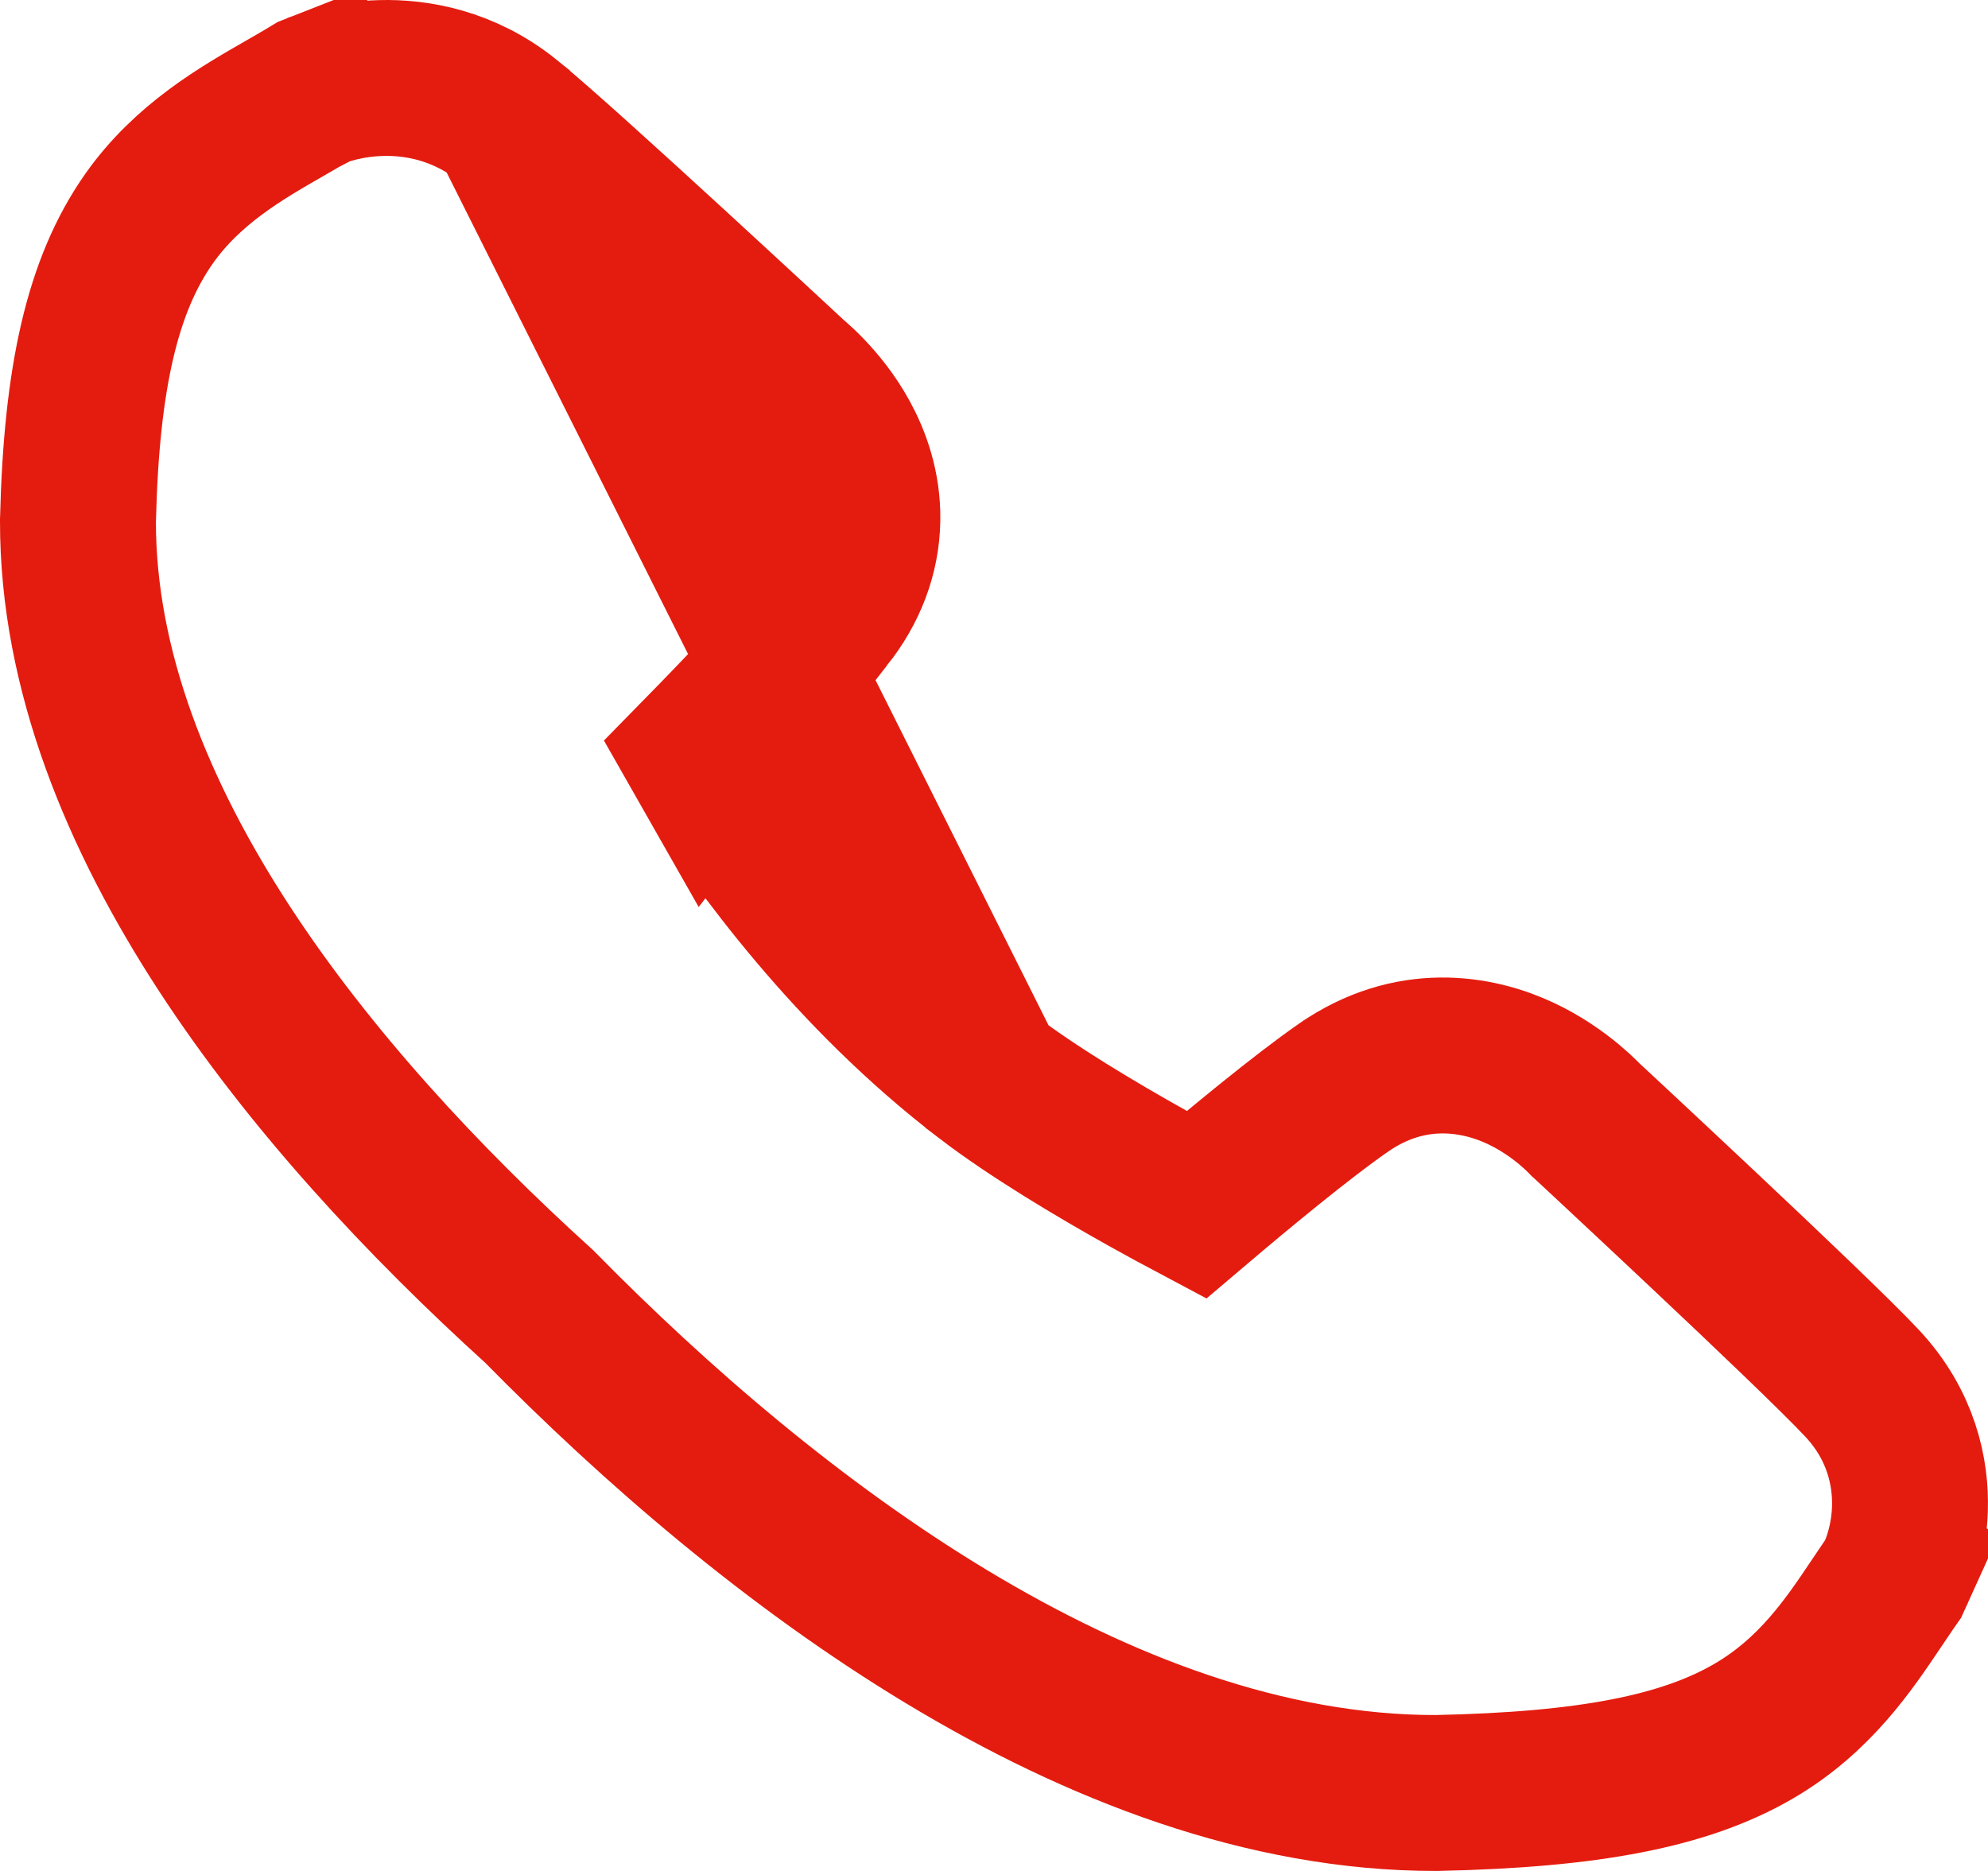
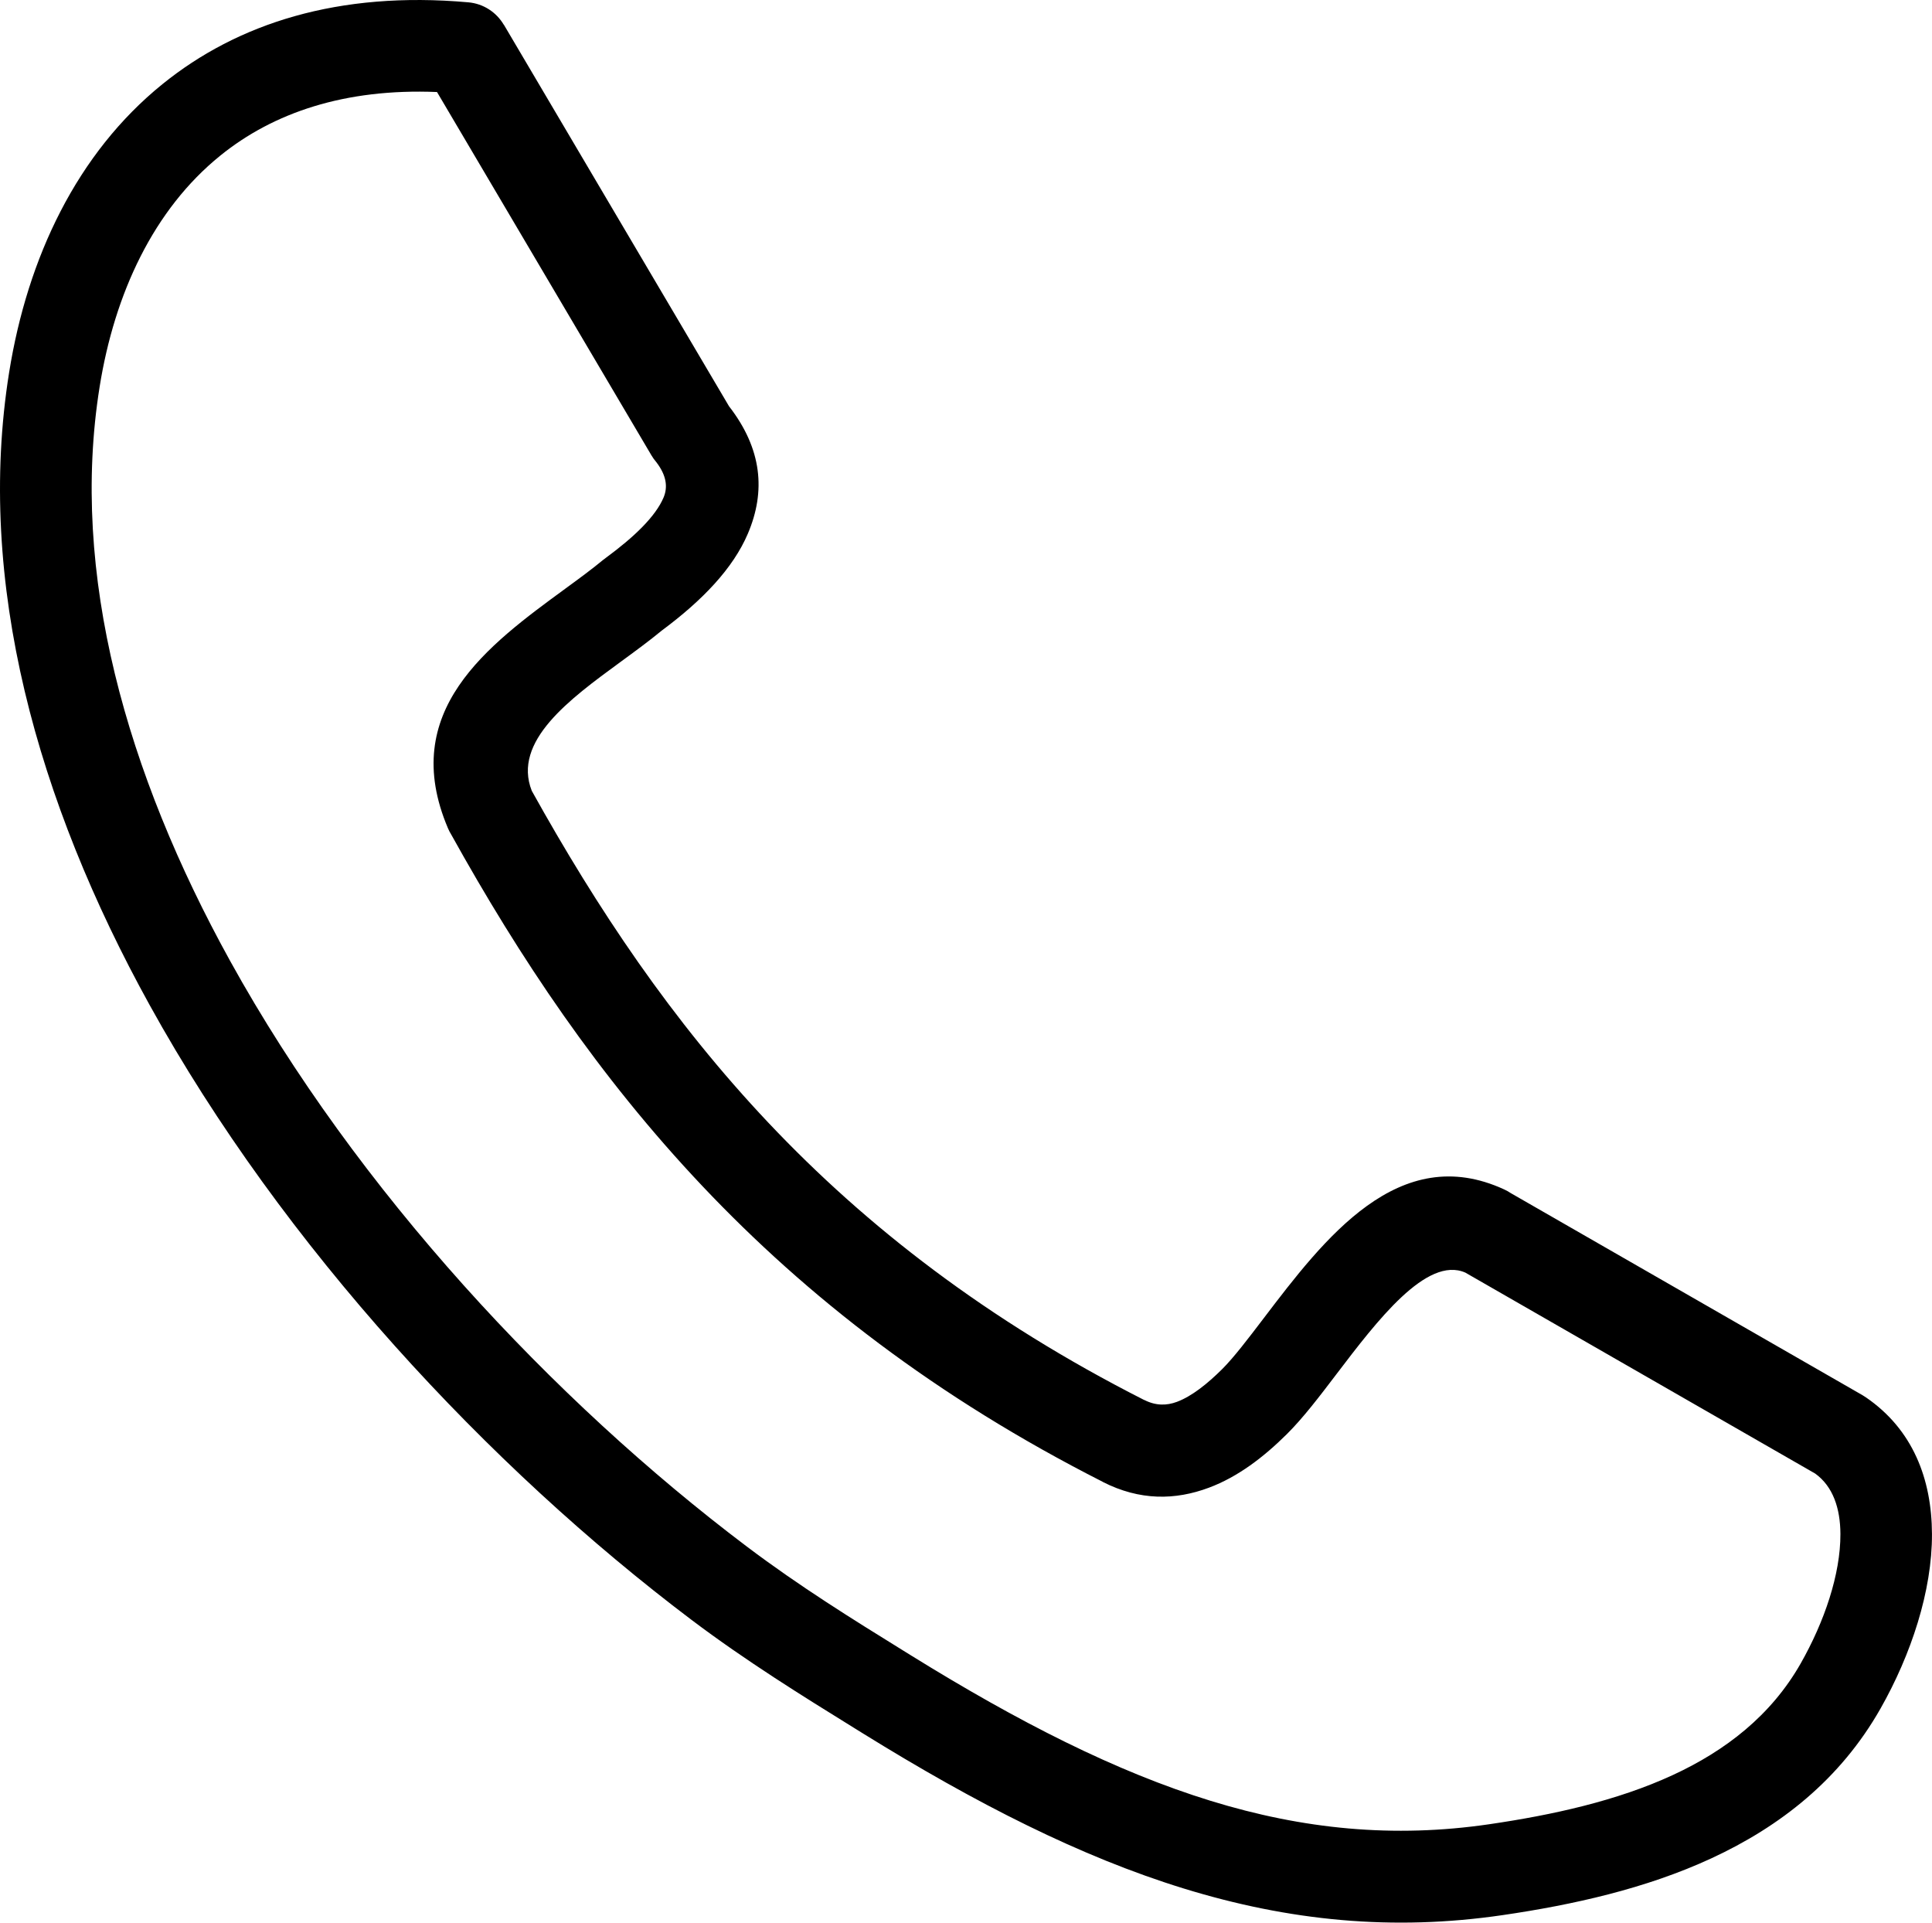
- <svg xmlns="http://www.w3.org/2000/svg" width="51" height="48" viewBox="0 0 51 48" fill="none">
-   <path d="M25.325 27.627L25.325 27.627C26.484 28.513 28.096 29.479 29.473 30.247C29.922 30.497 30.338 30.722 30.692 30.91C31.778 29.988 33.393 28.65 34.465 27.905L34.467 27.904C36.182 26.715 37.897 27.014 39.013 27.539C39.547 27.79 39.968 28.098 40.25 28.332C40.394 28.452 40.51 28.56 40.595 28.644C40.628 28.676 40.656 28.705 40.68 28.73L40.699 28.747L40.889 28.923C41.052 29.075 41.286 29.294 41.572 29.56C42.141 30.091 42.914 30.814 43.723 31.576C45.307 33.067 47.124 34.796 47.765 35.483C48.782 36.567 49.028 37.789 48.997 38.716C48.982 39.165 48.904 39.543 48.828 39.815C48.79 39.952 48.751 40.067 48.717 40.157C48.7 40.201 48.685 40.24 48.672 40.272C48.665 40.288 48.659 40.303 48.653 40.315L48.645 40.333L48.642 40.341L48.64 40.345L48.639 40.347C48.639 40.348 48.638 40.349 46.819 39.519L48.638 40.349L48.564 40.512L48.461 40.659C48.356 40.811 48.249 40.971 48.138 41.137C47.43 42.193 46.559 43.493 45.005 44.404C43.224 45.448 40.749 45.917 36.882 45.999L36.862 46L36.842 46C32.463 46.005 28.154 44.329 24.277 41.987C20.403 39.648 16.822 36.562 13.833 33.519C10.854 30.82 7.934 27.681 5.744 24.318C3.553 20.953 1.996 17.214 2 13.376L2 13.353L2.001 13.329C2.09 9.692 2.623 7.315 3.825 5.608C4.809 4.21 6.192 3.417 7.294 2.785C7.495 2.669 7.687 2.559 7.866 2.452L8.012 2.364L8.17 2.302L8.897 4.165C8.17 2.302 8.171 2.302 8.172 2.302L8.174 2.301L8.177 2.3L8.185 2.297L8.202 2.29C8.214 2.286 8.228 2.281 8.243 2.275C8.275 2.264 8.312 2.251 8.356 2.237C8.444 2.209 8.558 2.176 8.695 2.143C8.965 2.079 9.339 2.013 9.78 2.002C10.669 1.978 11.895 2.177 13.028 3.093L25.325 27.627ZM25.325 27.627C21.844 24.967 19.477 21.655 18.184 19.683M25.325 27.627L18.184 19.683M18.184 19.683L17.978 19.321C18.97 18.309 20.386 16.831 21.178 15.843L18.184 19.683ZM20.287 9.677C20.314 9.7 20.345 9.727 20.38 9.758C20.469 9.836 20.585 9.944 20.715 10.079C20.967 10.341 21.308 10.742 21.59 11.262C21.873 11.783 22.137 12.494 22.123 13.337C22.108 14.215 21.795 15.074 21.178 15.843L20.287 9.677ZM20.287 9.677L20.267 9.659L20.078 9.483C19.914 9.331 19.679 9.113 19.393 8.848C18.821 8.319 18.044 7.601 17.225 6.849C15.618 5.373 13.76 3.684 13.028 3.093L20.287 9.677Z" stroke="#E41C0F" stroke-width="4" />
+ <svg xmlns="http://www.w3.org/2000/svg" version="1.1" id="Layer_1" x="0px" y="0px" width="122.88px" height="122.267px" viewBox="0 0 122.88 122.267" enable-background="new 0 0 122.88 122.267" xml:space="preserve">
+   <g>
+     <path d="M33.822,50.291c4.137,7.442,8.898,14.604,15.074,21.133C55.1,77.984,62.782,83.962,72.771,89.03l0.01,0.005l0.002-0.005 c0.728,0.371,1.421,0.362,2.072,0.118c0.944-0.353,1.927-1.137,2.883-2.086c0.729-0.726,1.643-1.924,2.631-3.223 c3.846-5.054,8.601-11.301,15.314-8.193c0.142,0.065,0.276,0.141,0.402,0.226l22.373,12.852c0.08,0.046,0.157,0.095,0.23,0.147 c2.966,2.036,4.177,5.172,4.19,8.683c0.014,3.621-1.329,7.674-3.274,11.101c-2.565,4.517-6.387,7.502-10.761,9.525 c-4.17,1.928-8.798,2.954-13.267,3.608c-6.989,1.025-13.578,0.374-20.288-1.692c-6.55-2.017-13.176-5.385-20.4-9.86l-0.526-0.326 c-3.326-2.06-6.906-4.276-10.389-6.904C31.108,93.296,18.007,79.283,9.512,63.904C2.361,50.958-1.552,36.995,0.581,23.681 C1.75,16.375,4.901,9.743,10.333,5.35c4.762-3.853,11.188-5.94,19.448-5.203c0.973,0.084,1.793,0.639,2.255,1.419l0.006-0.003 l14.324,24.27c2.11,2.718,2.344,5.415,1.203,8.096c-0.943,2.218-2.892,4.251-5.476,6.168c-0.786,0.65-1.708,1.325-2.659,2.021 C36.236,44.459,32.578,47.136,33.822,50.291L33.822,50.291z M44.67,75.422C38.066,68.44,33.035,60.88,28.695,53.065 c-0.076-0.123-0.144-0.253-0.202-0.39c-3.174-7.459,2.52-11.625,7.493-15.262c0.845-0.618,1.663-1.217,2.401-1.829l0.002,0.003 c0.043-0.036,0.088-0.071,0.135-0.105c1.843-1.354,3.171-2.647,3.678-3.837c0.289-0.679,0.182-1.426-0.466-2.265 c-0.111-0.129-0.213-0.271-0.303-0.423L27.795,5.852c-5.869-0.241-10.419,1.321-13.784,4.044 c-4.239,3.429-6.723,8.759-7.674,14.699c-1.905,11.894,1.716,24.594,8.292,36.5c8.078,14.623,20.575,27.977,32.864,37.25 c3.379,2.55,6.776,4.653,9.932,6.607l0.526,0.326c6.818,4.223,13.017,7.386,19.052,9.244c5.876,1.809,11.634,2.38,17.729,1.486 c4.009-0.587,8.113-1.485,11.668-3.129c3.351-1.55,6.248-3.785,8.134-7.104c1.496-2.637,2.53-5.653,2.521-8.222 c-0.006-1.63-0.472-3.029-1.605-3.844L93.2,80.93c-2.461-1.081-5.629,3.081-8.193,6.45c-1.104,1.452-2.125,2.792-3.156,3.817 c-1.477,1.466-3.118,2.723-4.962,3.411c-2.136,0.799-4.395,0.834-6.755-0.37l0.002-0.004C59.522,88.849,51.323,82.457,44.67,75.422 L44.67,75.422z" />
+   </g>
</svg>
